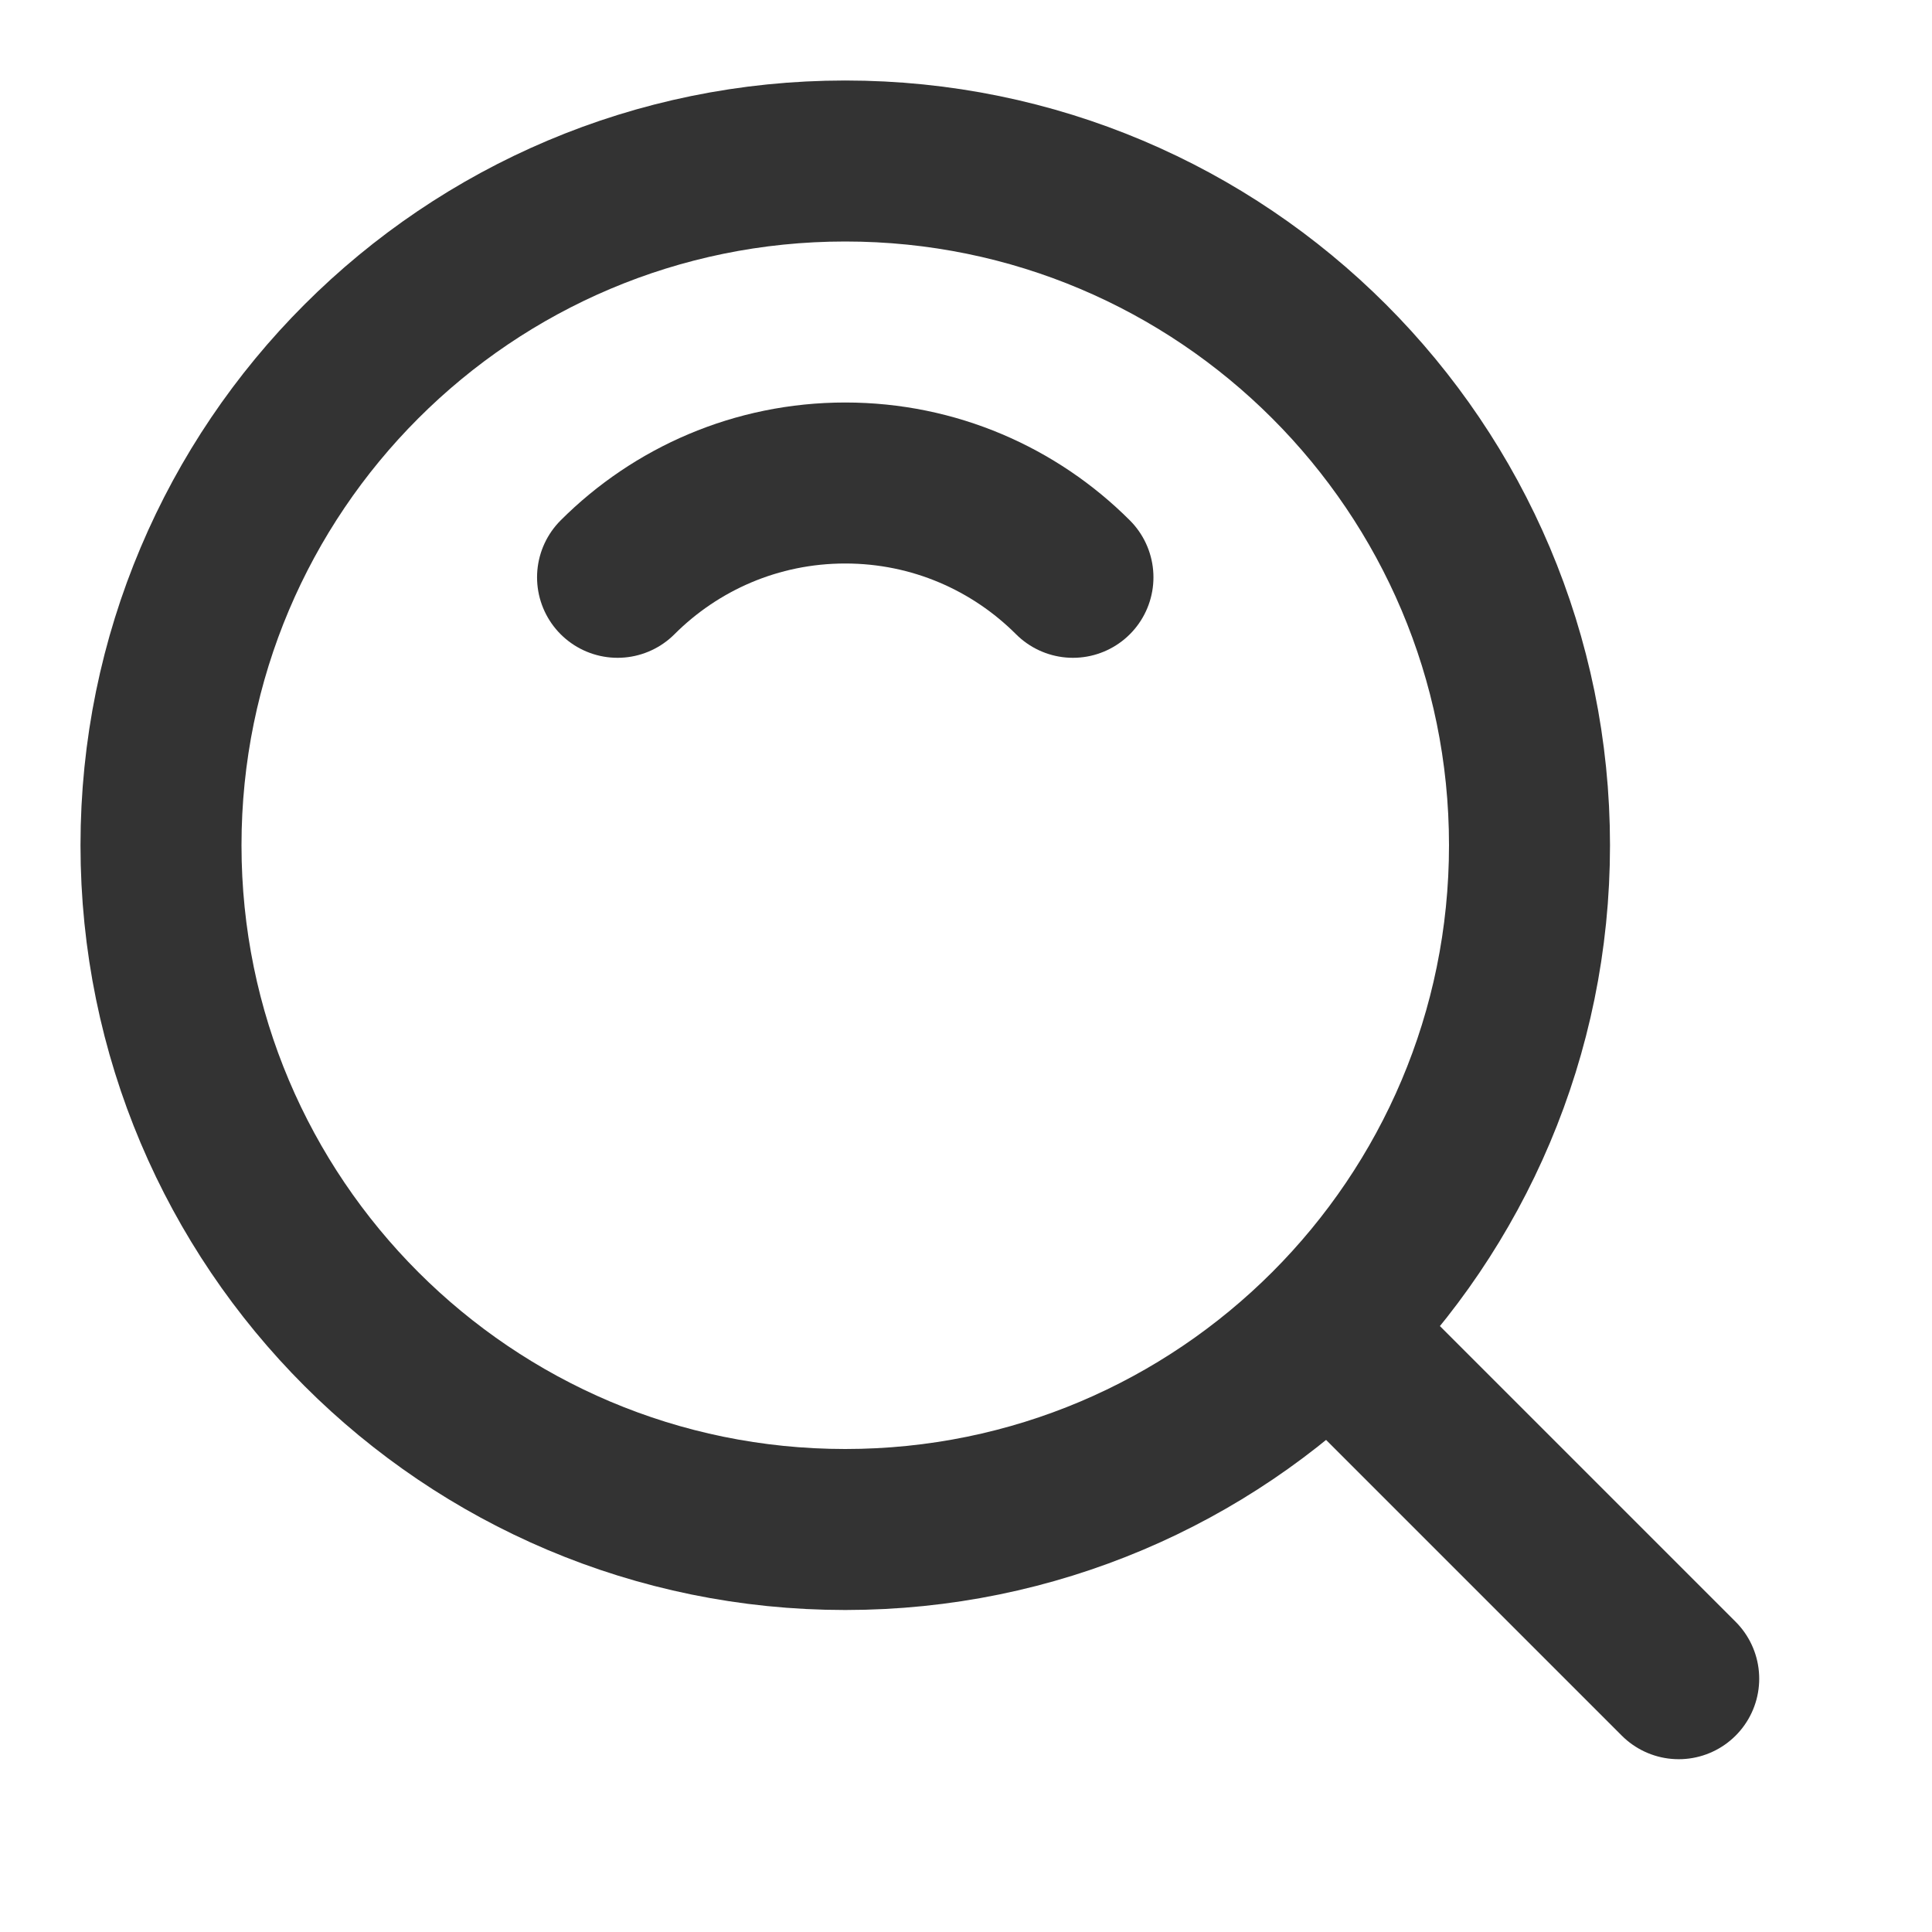
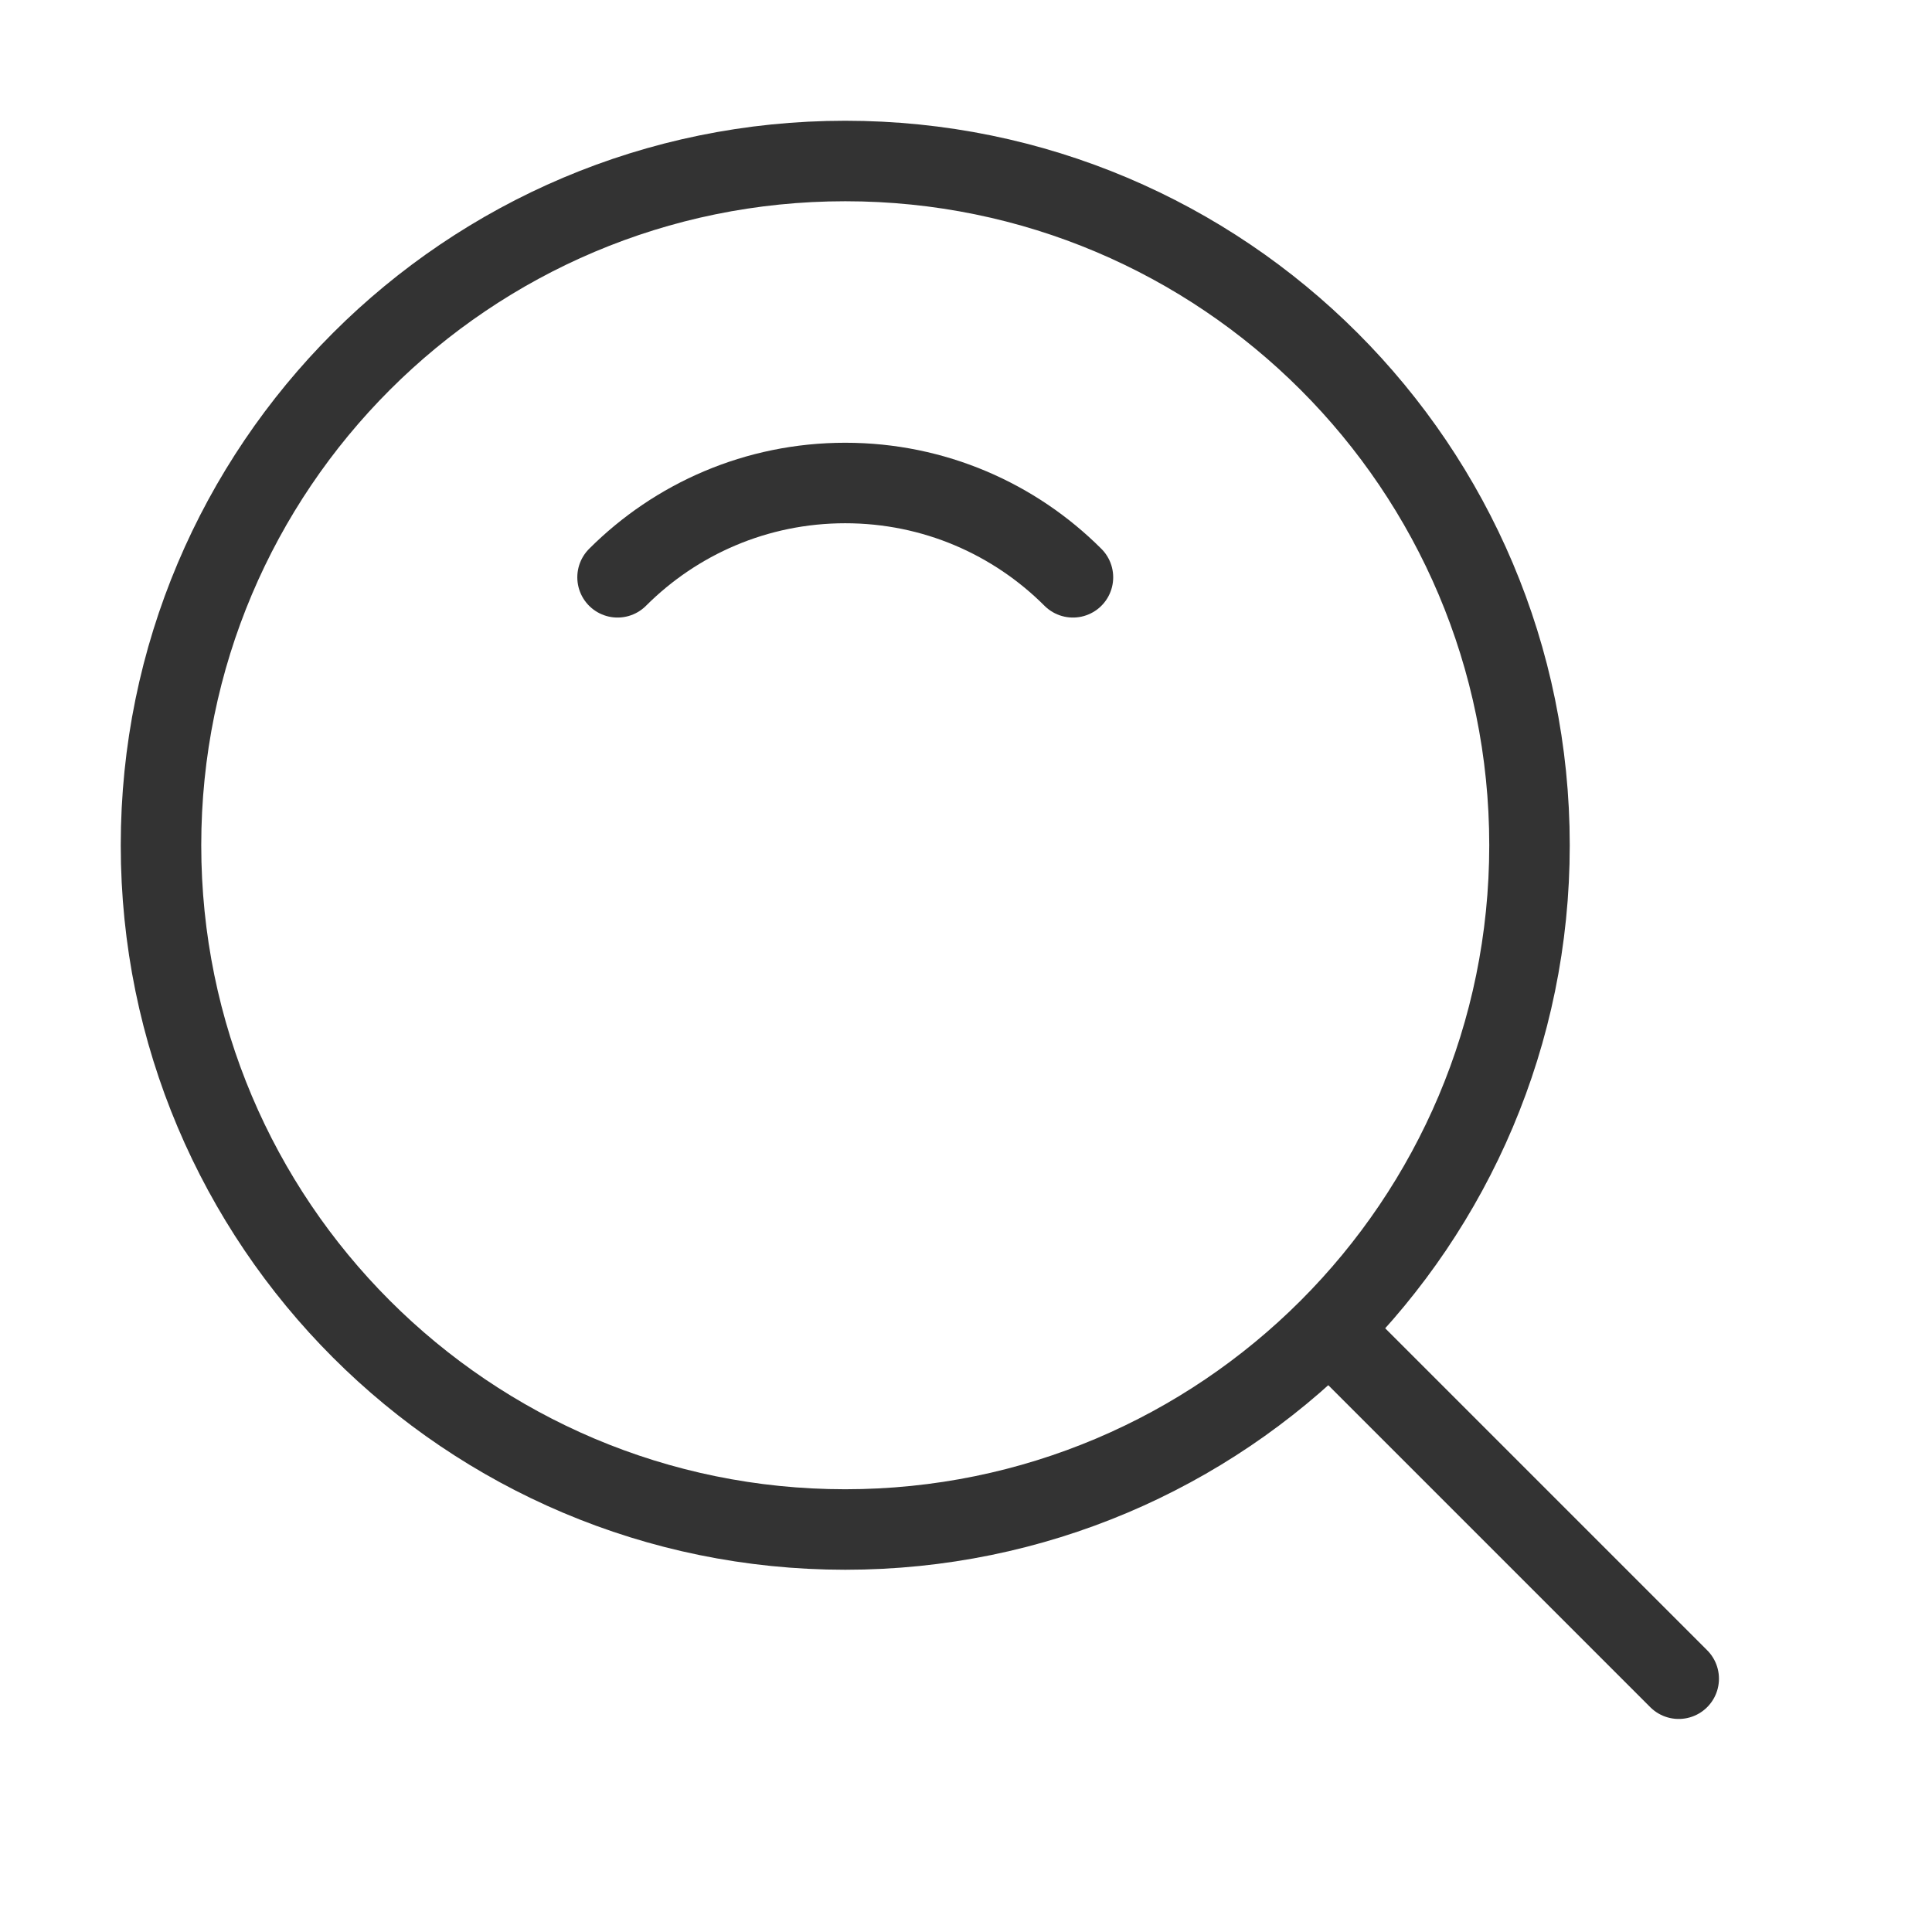
<svg xmlns="http://www.w3.org/2000/svg" width="48" height="48" viewBox="0 0 48 48" fill="none">
-   <path d="M21 38C30.389 38 38 30.389 38 21C38 11.611 30.389 4 21 4C11.611 4 4 11.611 4 21C4 30.389 11.611 38 21 38Z" fill="none" stroke="#333" stroke-width="4" stroke-linejoin="round" />
-   <path d="M26.657 14.343C25.209 12.895 23.209 12 21 12C18.791 12 16.791 12.895 15.343 14.343" stroke="#333" stroke-width="4" stroke-linecap="round" stroke-linejoin="round" />
-   <path d="M33.222 33.222L41.707 41.707" stroke="#333" stroke-width="4" stroke-linecap="round" stroke-linejoin="round" />
+   <path d="M21 38C30.389 38 38 30.389 38 21C38 11.611 30.389 4 21 4C11.611 4 4 11.611 4 21C4 30.389 11.611 38 21 38Z" fill="none" stroke="#333" stroke-width="2" stroke-linejoin="round" />
+   <path d="M26.657 14.343C25.209 12.895 23.209 12 21 12C18.791 12 16.791 12.895 15.343 14.343" stroke="#333" stroke-width="2" stroke-linecap="round" stroke-linejoin="round" />
+   <path d="M33.222 33.222L41.707 41.707" stroke="#333" stroke-width="2" stroke-linecap="round" stroke-linejoin="round" />
</svg>
